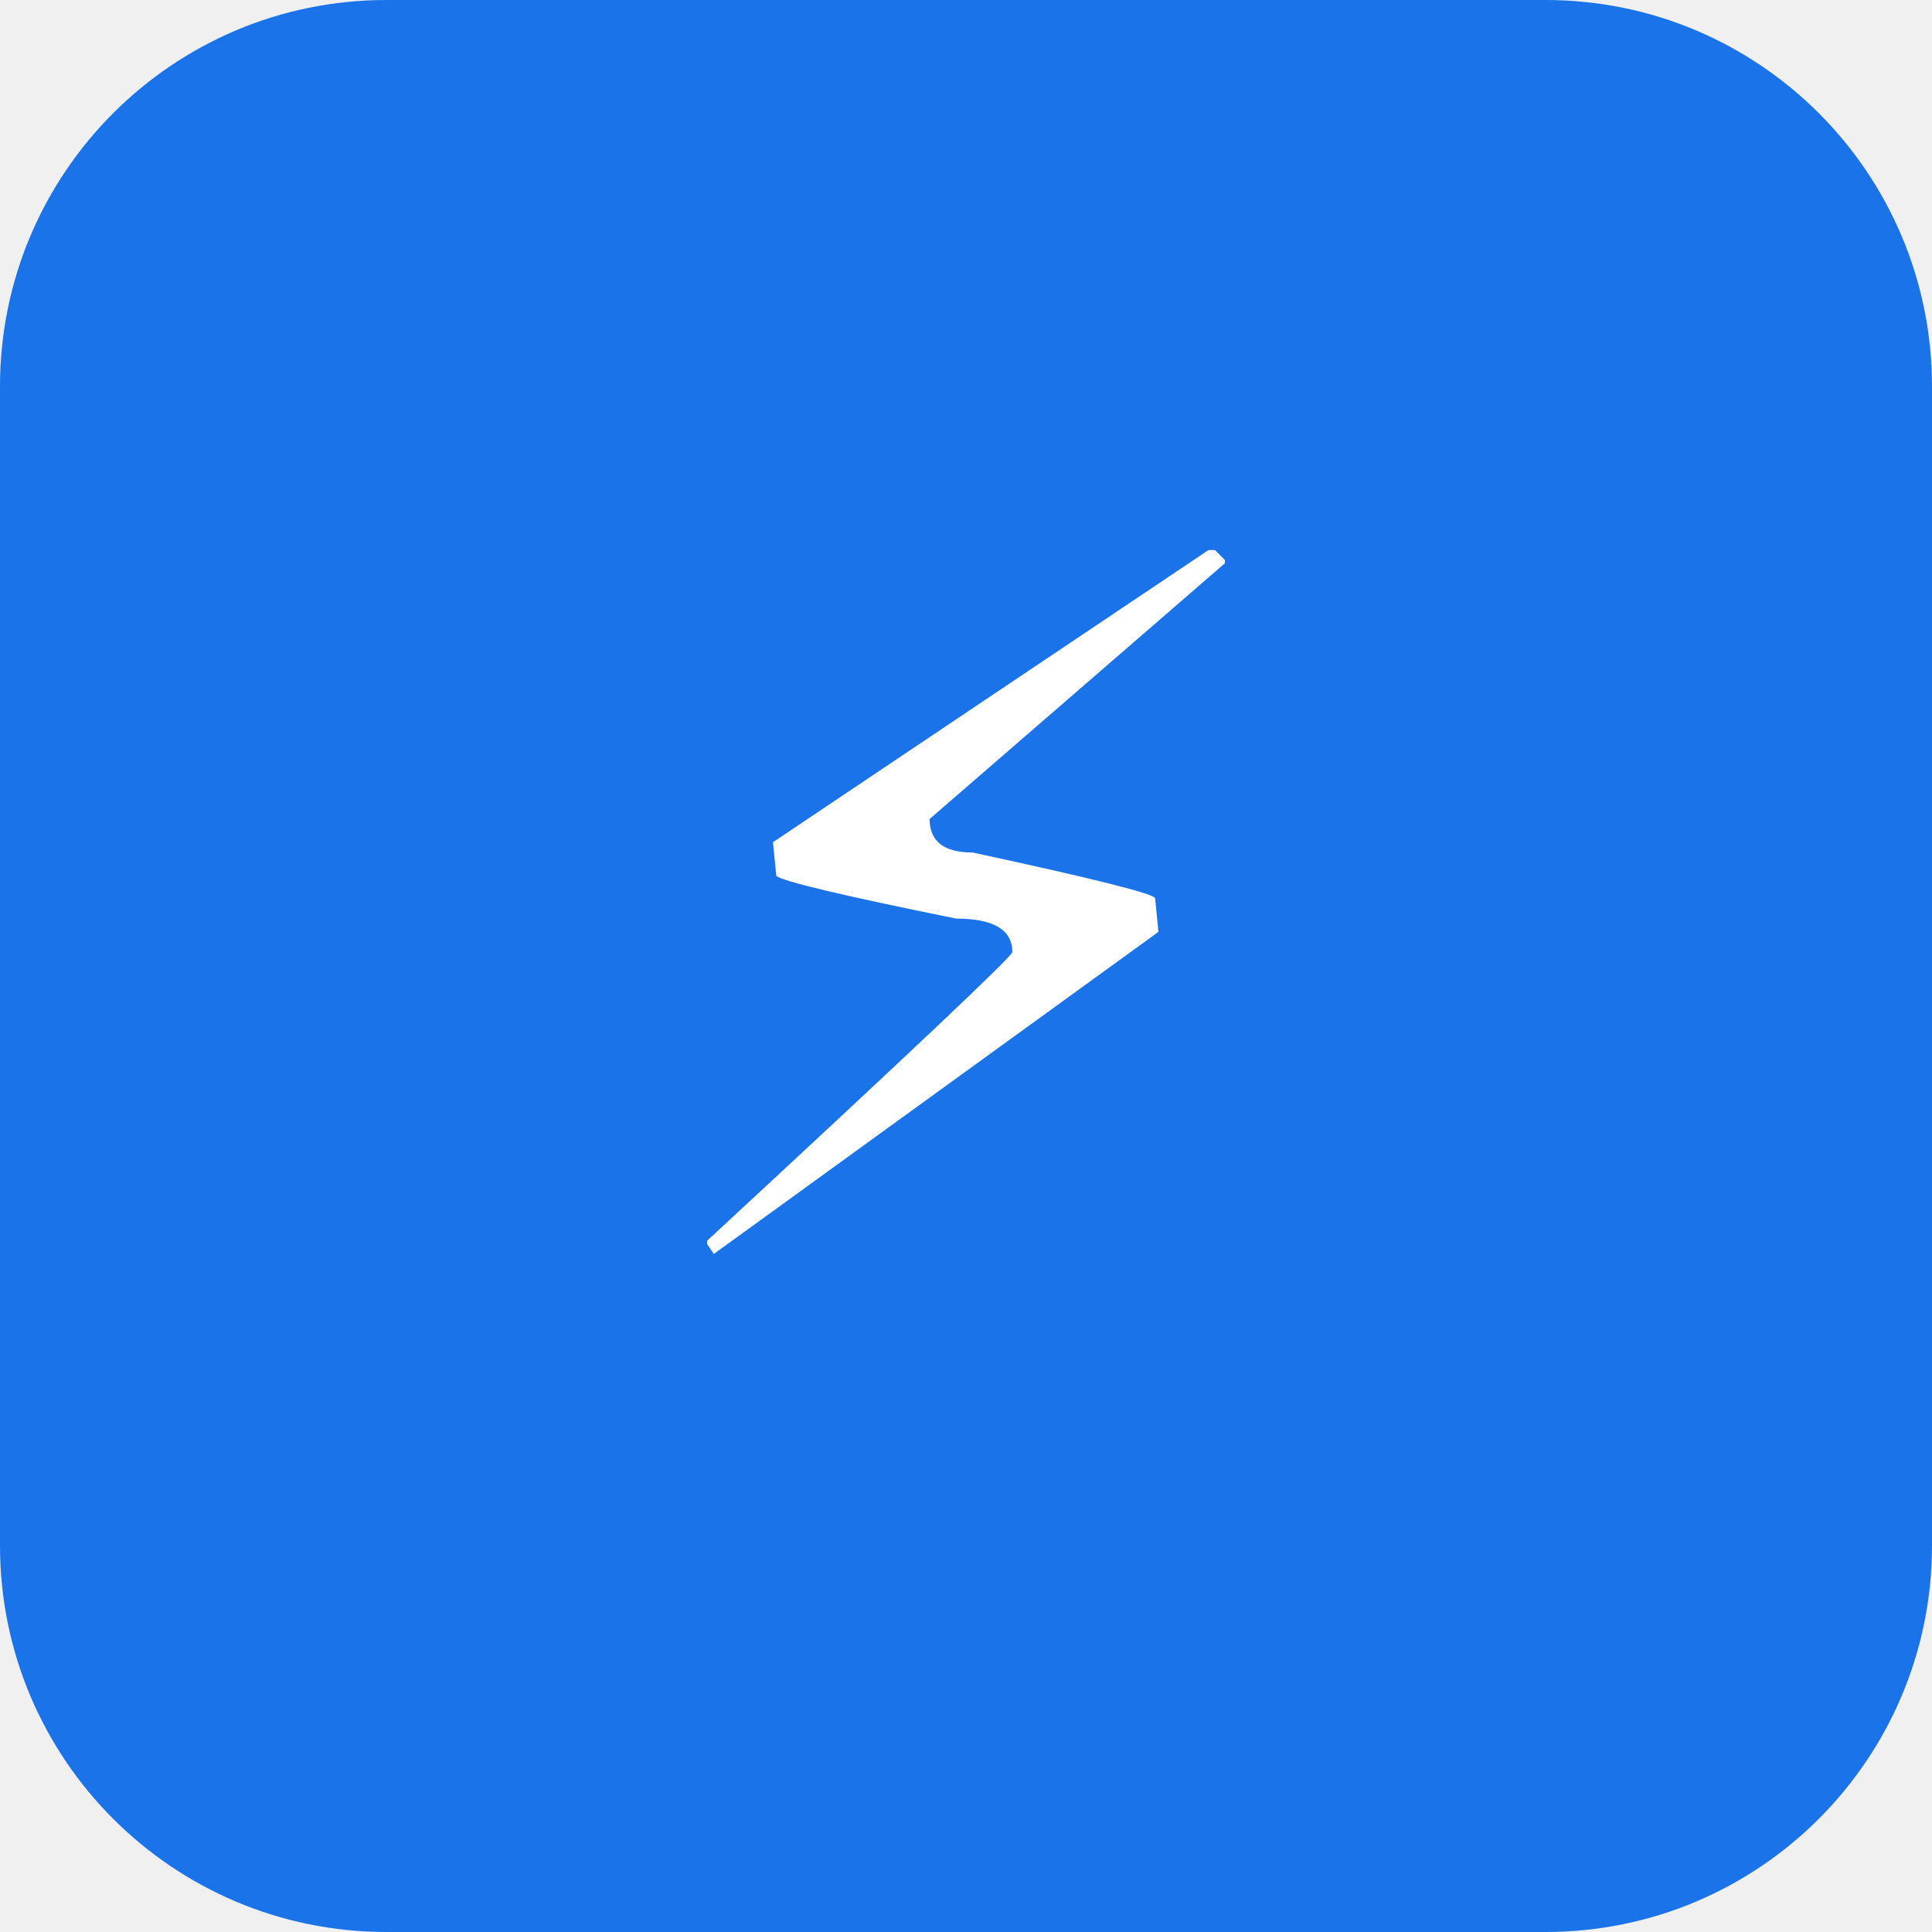
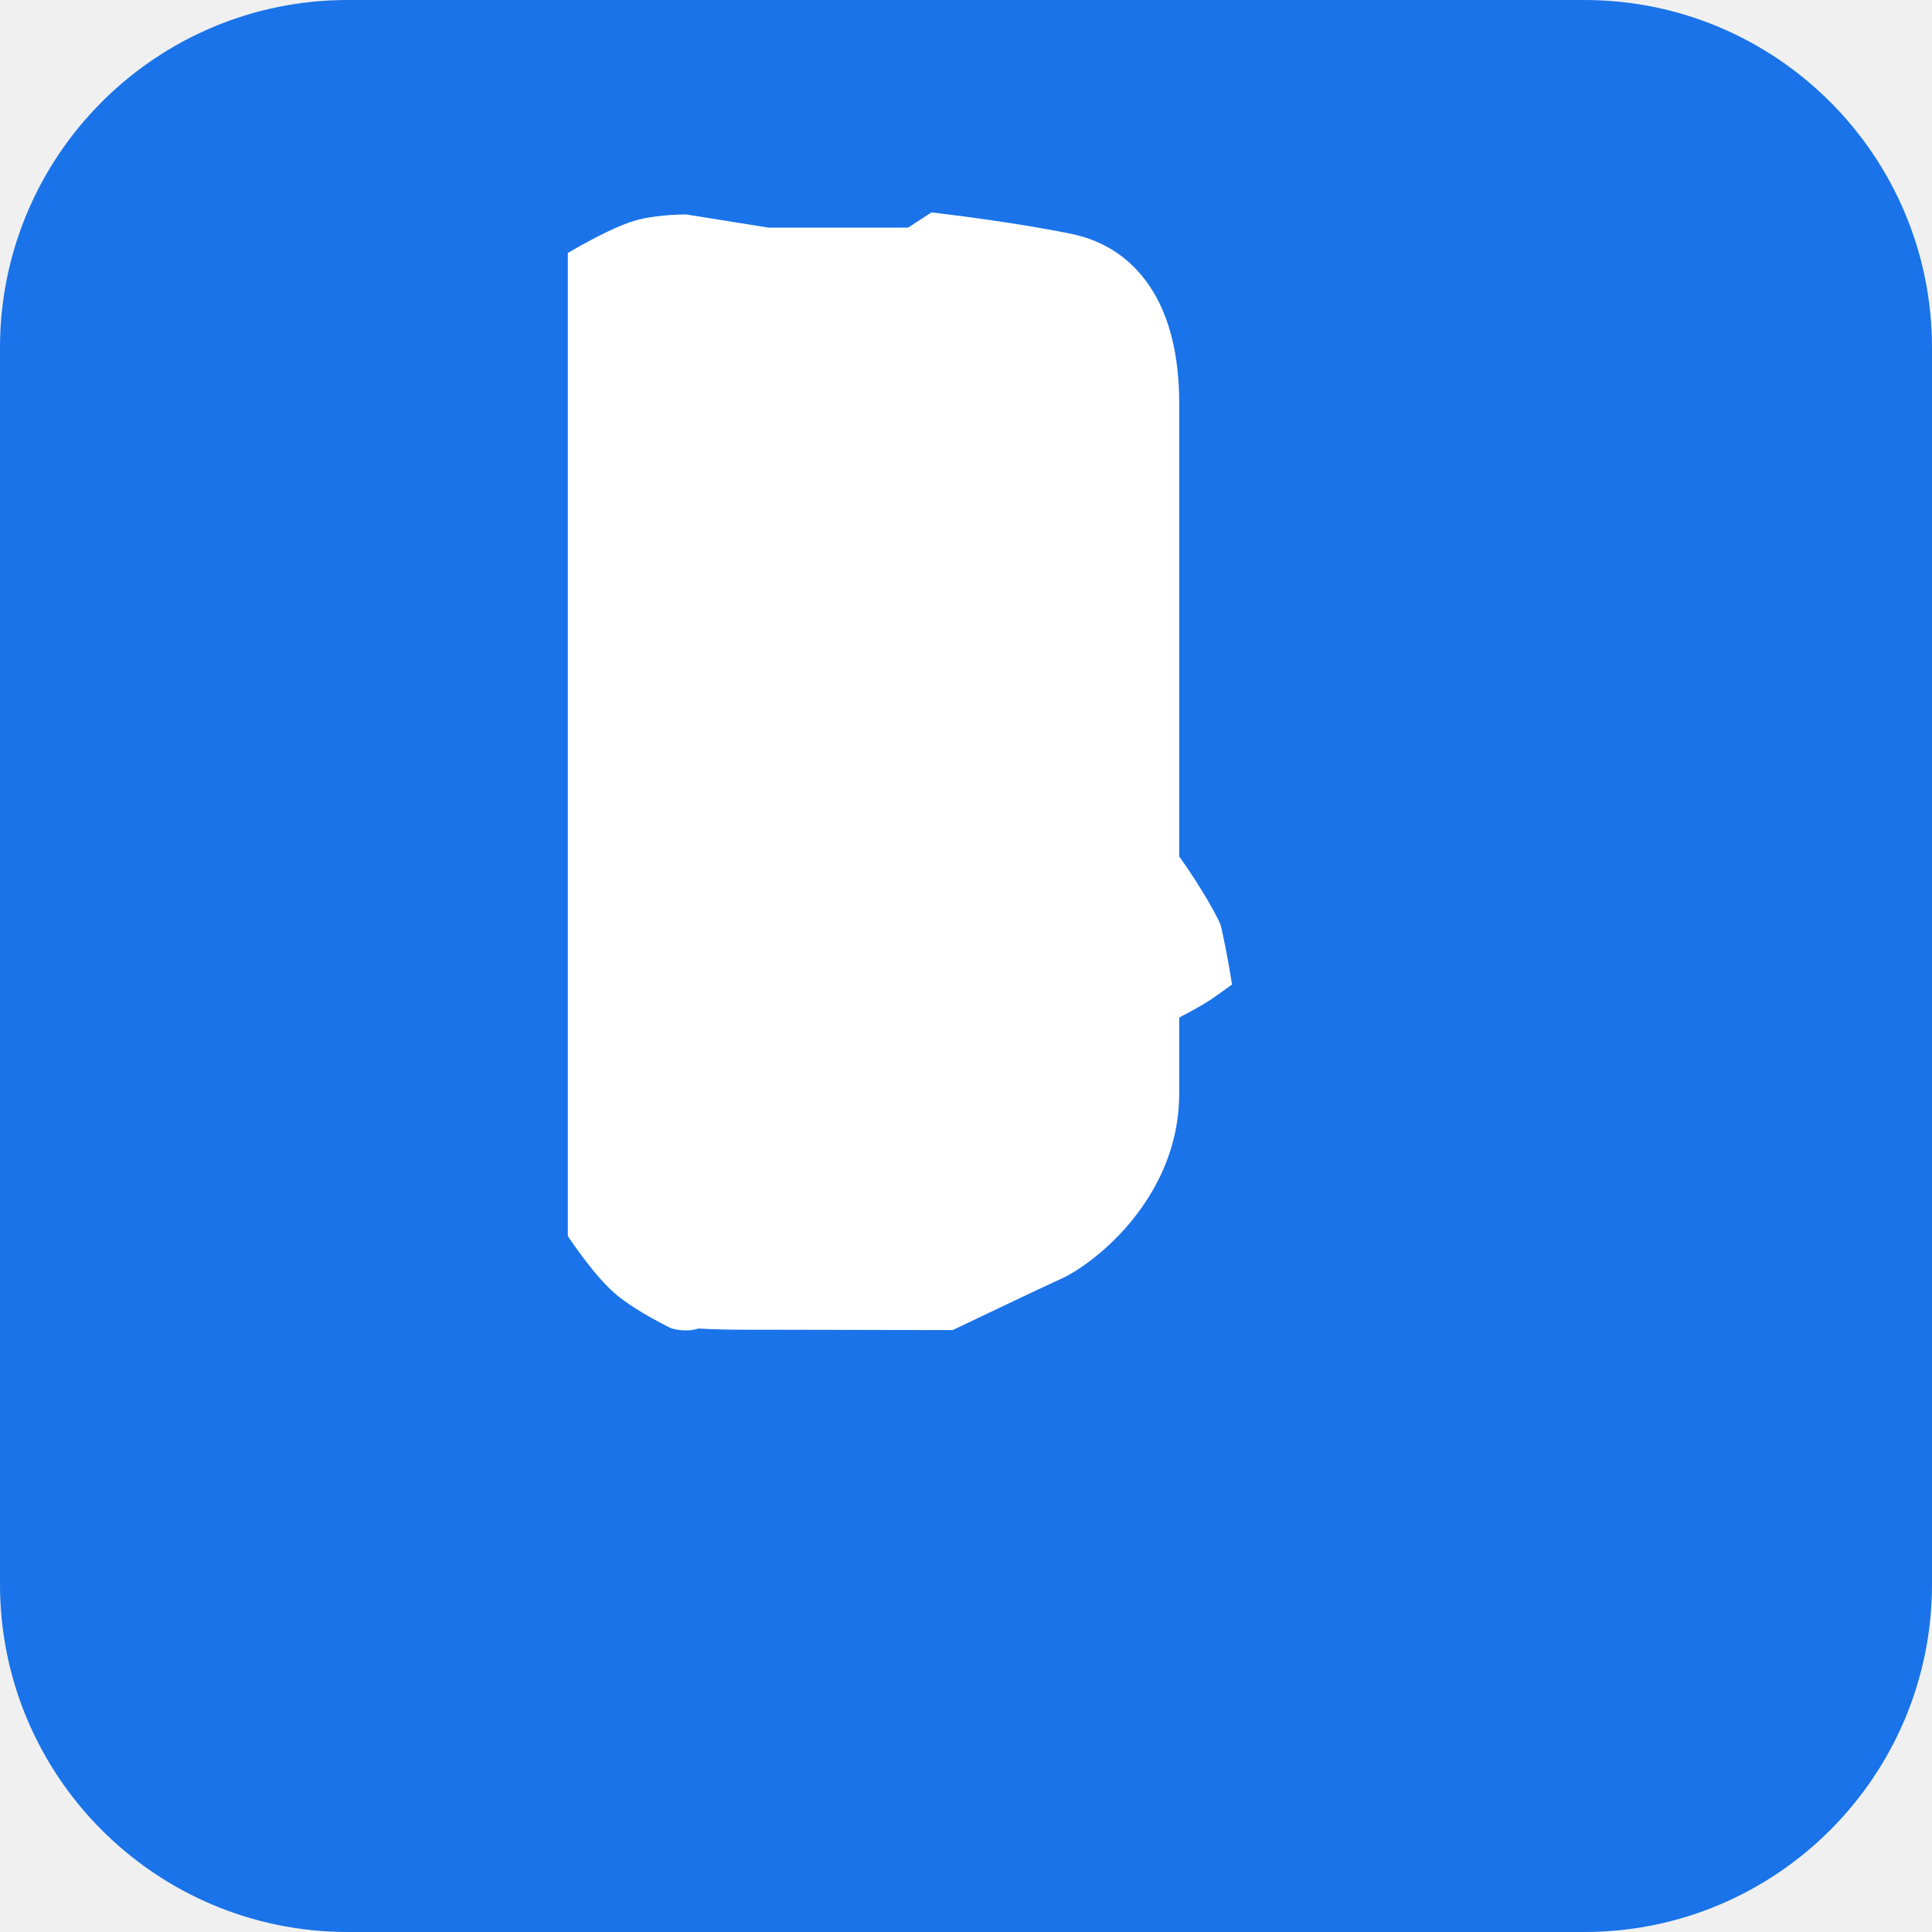
<svg xmlns="http://www.w3.org/2000/svg" viewBox="0 0 100 100">
-   <rect width="100" height="100" rx="20" fill="#1a73e8" />
-   <text x="50" y="65" font-size="50" text-anchor="middle" fill="white" font-family="Arial">⚡</text>
+   <rect width="100" height="100" rx="18" fill="#1A73E8" />
+   <g transform="translate(18, 8) scale(0.067)" fill="white" fill-rule="evenodd">
+     <path d="M450.93 44.685c41.023 4.873 76.638 10.319 106.85 16.316 27.971 5.553 49.756 20.675 64.497 45.041 12.645 20.904 20.044 49.462 20.044 85.955v350.166l.671.942c16.702 23.518 30.27 47.974 31.555 52.819l.035.14.142.614c.71 3.107 2.02 9.236 3.279 15.568l.217 1.098.26 1.328.257 1.316c.71 3.638 1.388 7.13 1.835 9.804l2.574 15.383-12.686 9.074c-.658.47-1.293.916-1.906 1.336-4.22 2.89-10.107 6.424-17.683 10.567a321.626 321.626 0 0 1-8.353 4.423l-.197.099v58.977c0 31.09-10.016 58.175-23.902 80.259l-.44.696c-21.28 33.486-51.396 54.825-66.483 61.725-14.625 6.688-42.669 19.95-84.134 39.785H454.87c-58.934-.167-104.272-.256-136.01-.268h-13.165c-22.618.01-34.483-1.015-34.922-.878-3.889 1.22-9.339 2.03-16.571.782a42.707 42.707 0 0 1-4.386-.99 439.16 439.16 0 0 1-2.721-1.375c-19.078-9.73-32.708-18.507-41.179-25.938-9.43-8.271-21.554-22.759-35.915-43.905V76.031c23.094-13.481 40.217-21.501 51.104-24.767 9.711-2.913 23.036-4.758 40.072-5.037l63.798 10.213 107.894.001Z" />
+   </g>
</svg>
